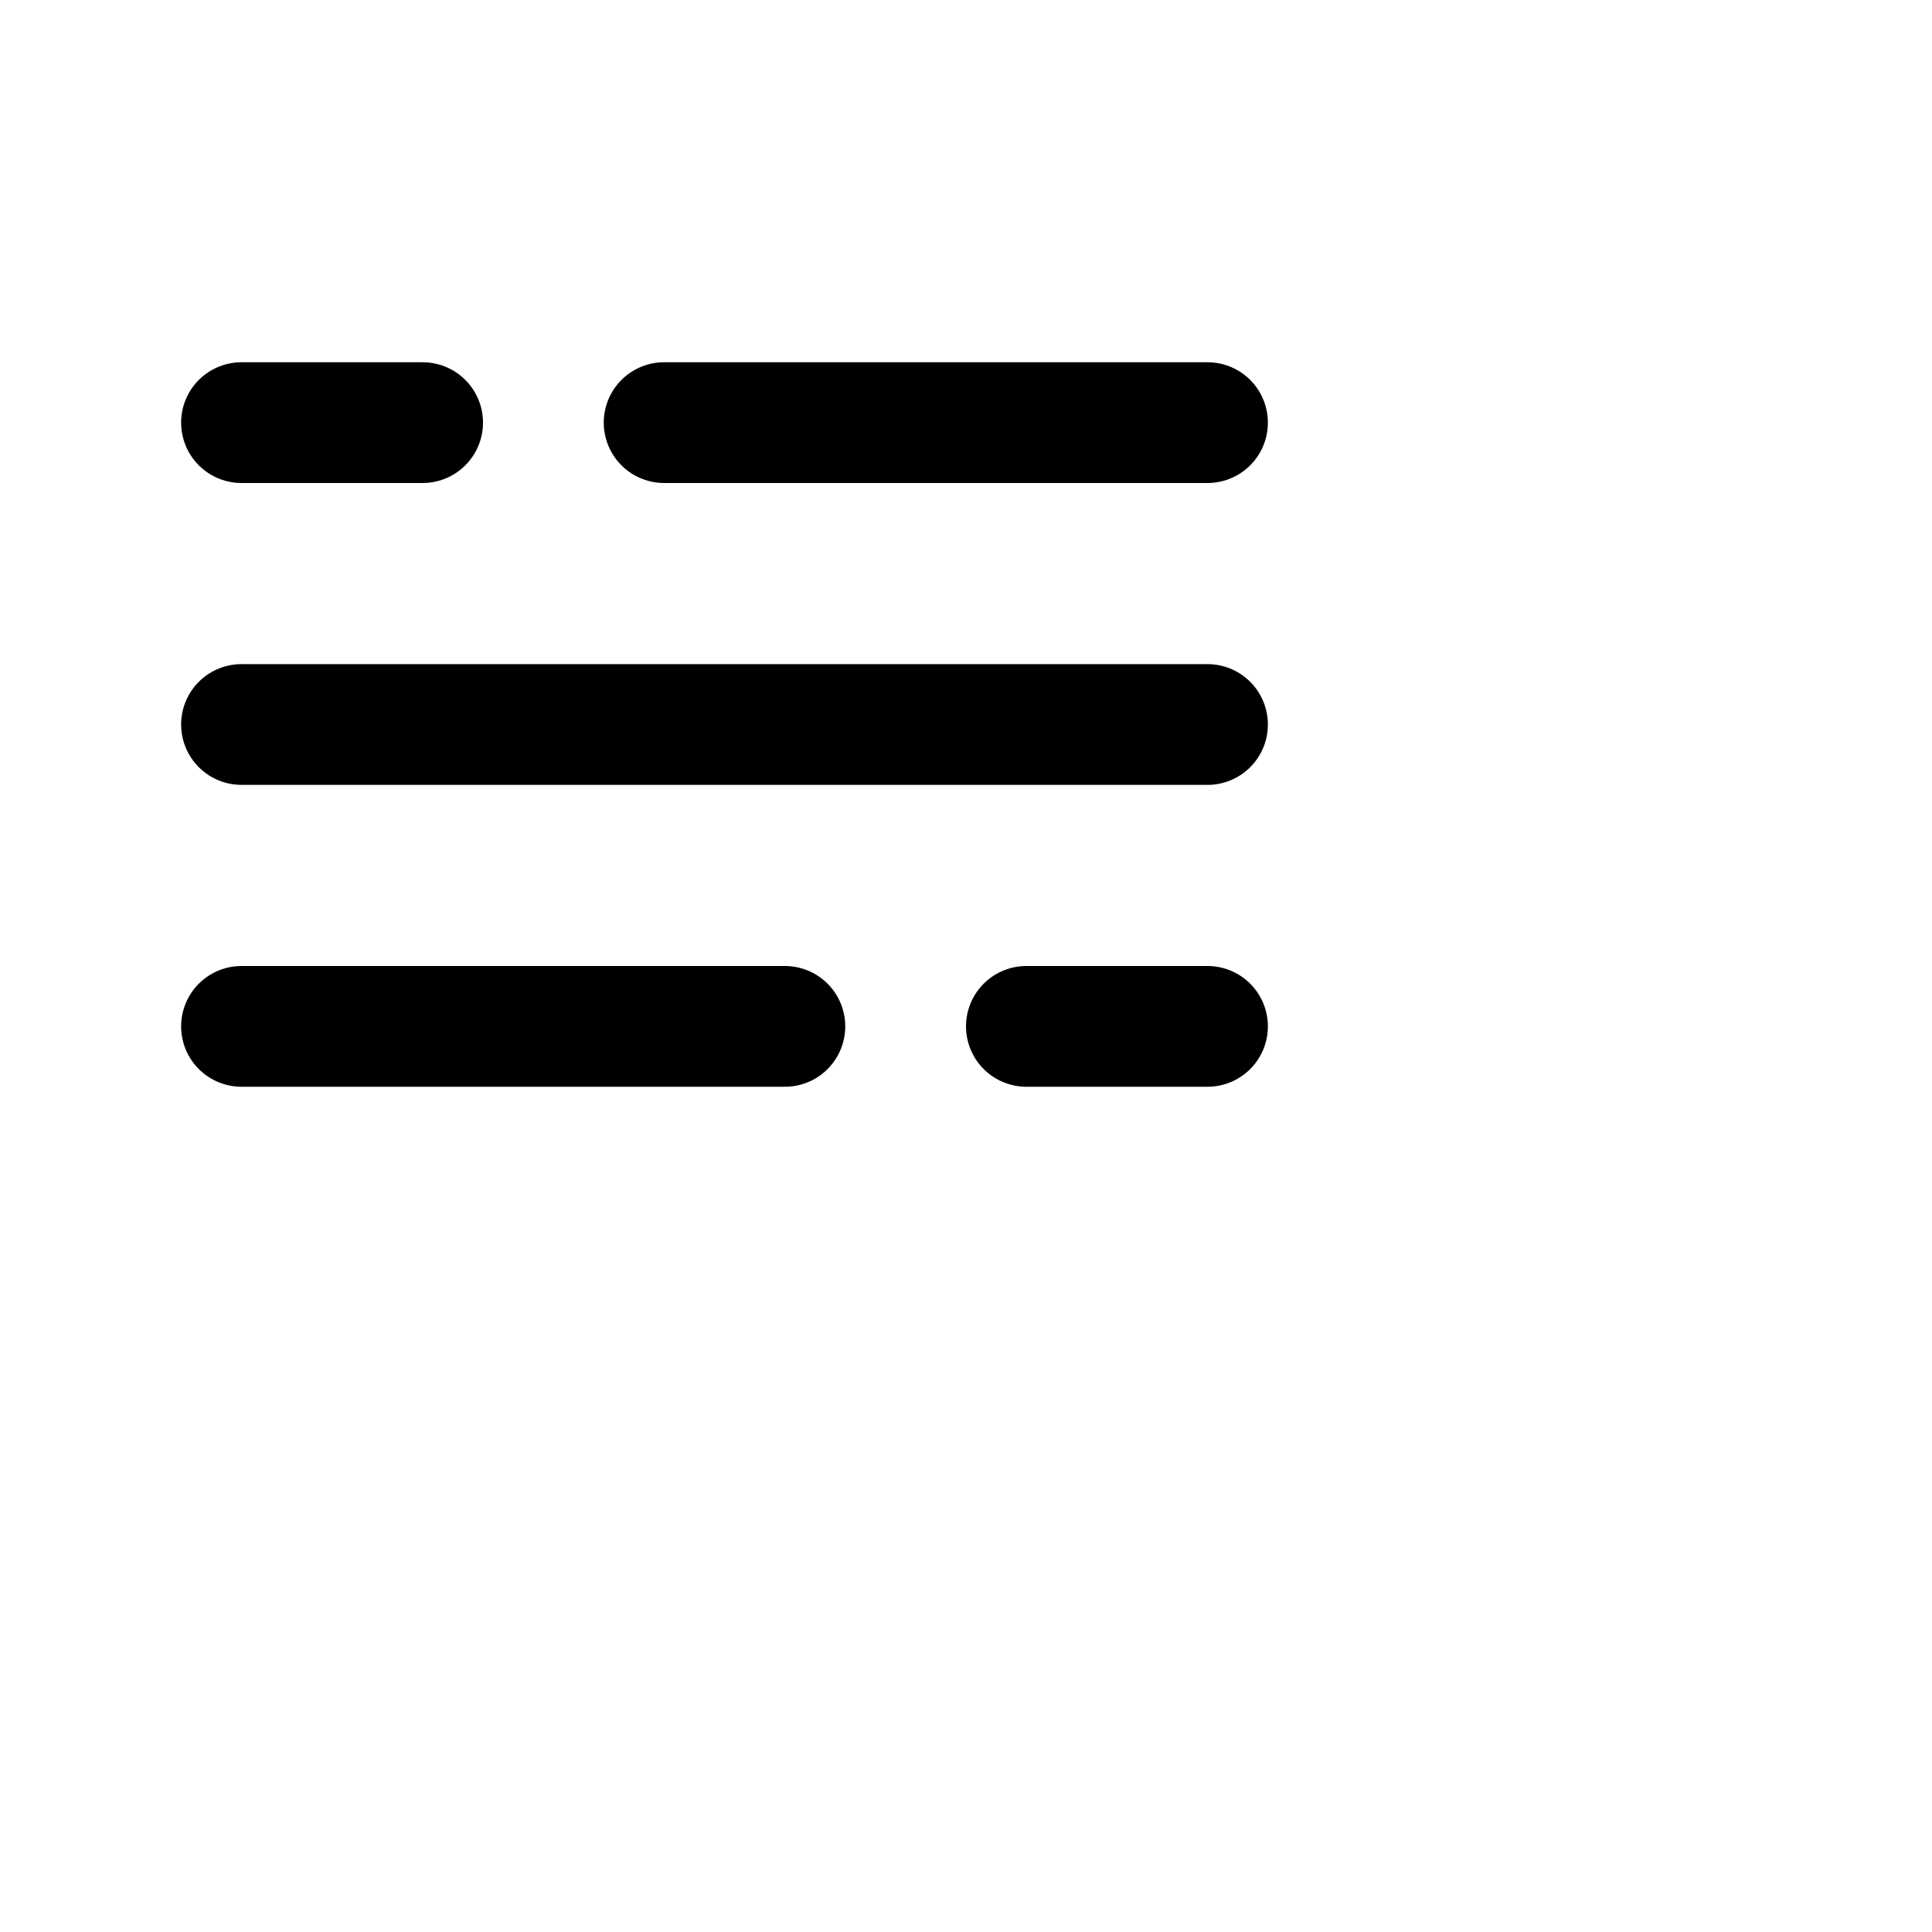
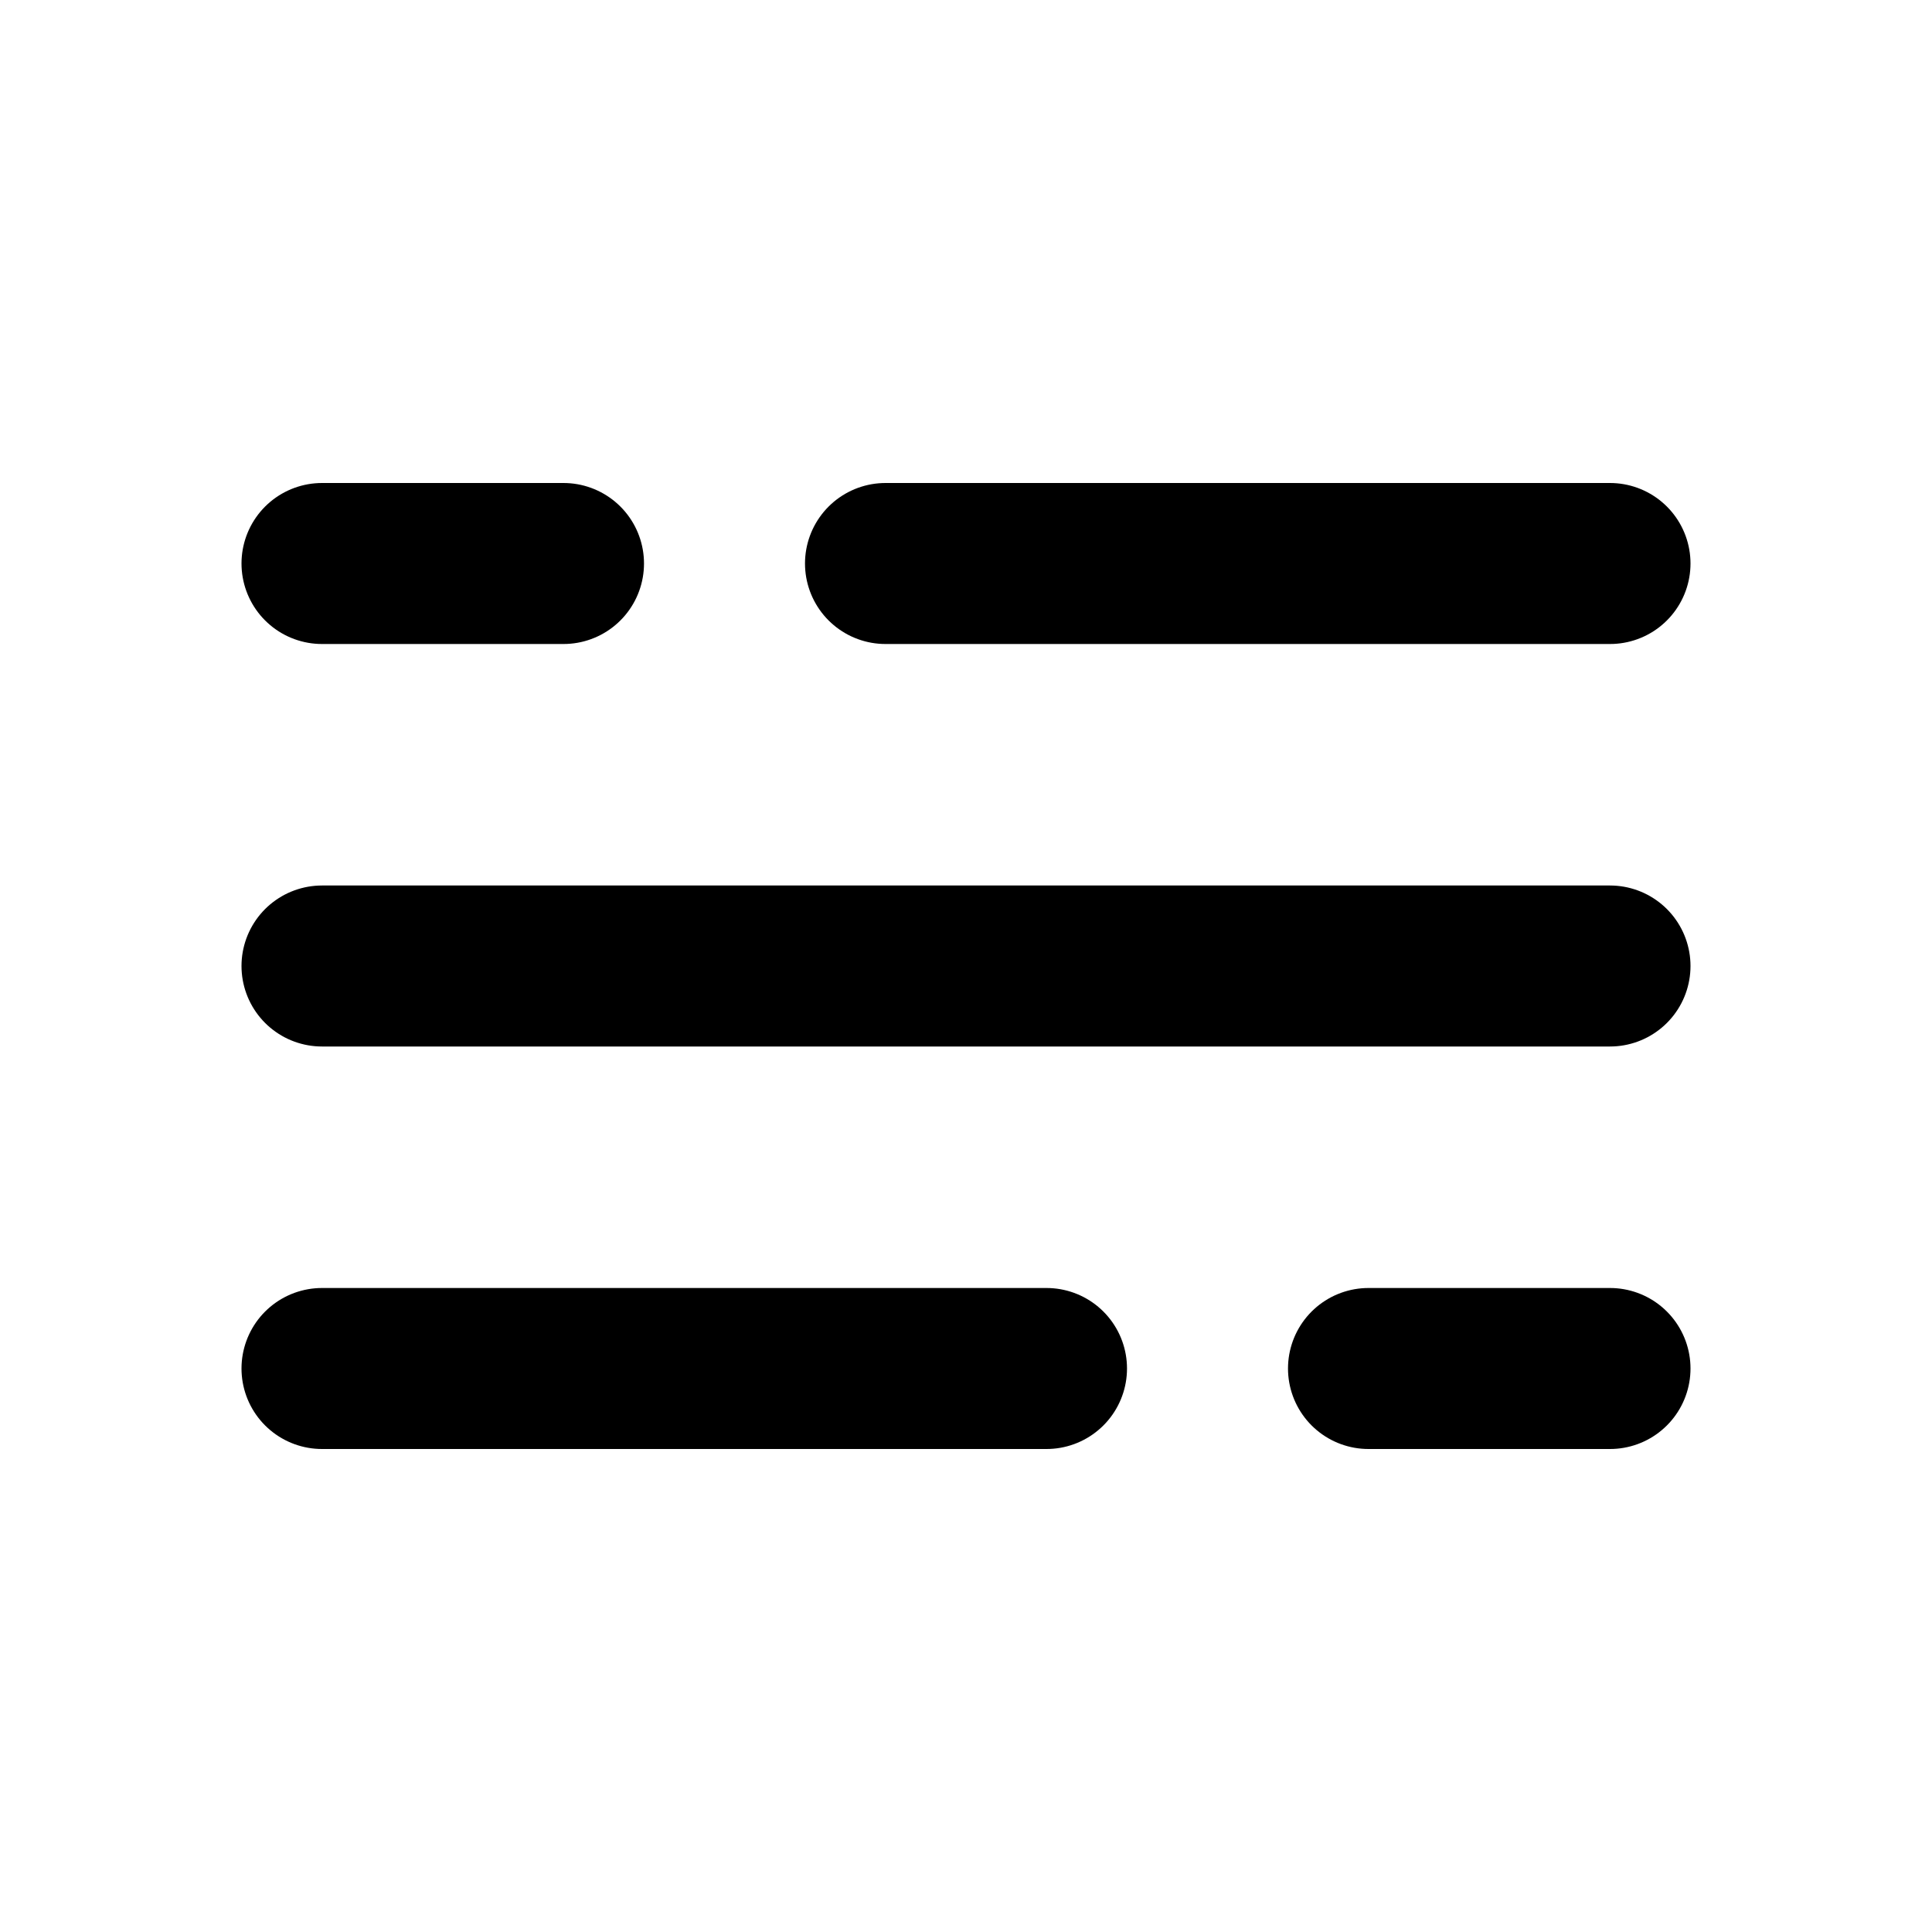
- <svg xmlns="http://www.w3.org/2000/svg" width="32" height="32" viewBox="0 0 32 32" fill="none">
+ <svg xmlns="http://www.w3.org/2000/svg" width="24" height="24" viewBox="0 0 24 24" fill="none">
  <path d="M4 7L7 7M20 7L11 7" stroke="#000000" stroke-width="2" stroke-linecap="round" />
  <path d="M20 17H17M4 17L13 17" stroke="#000000" stroke-width="2" stroke-linecap="round" />
  <path d="M4 12H7L20 12" stroke="#000000" stroke-width="2" stroke-linecap="round" />
</svg>
